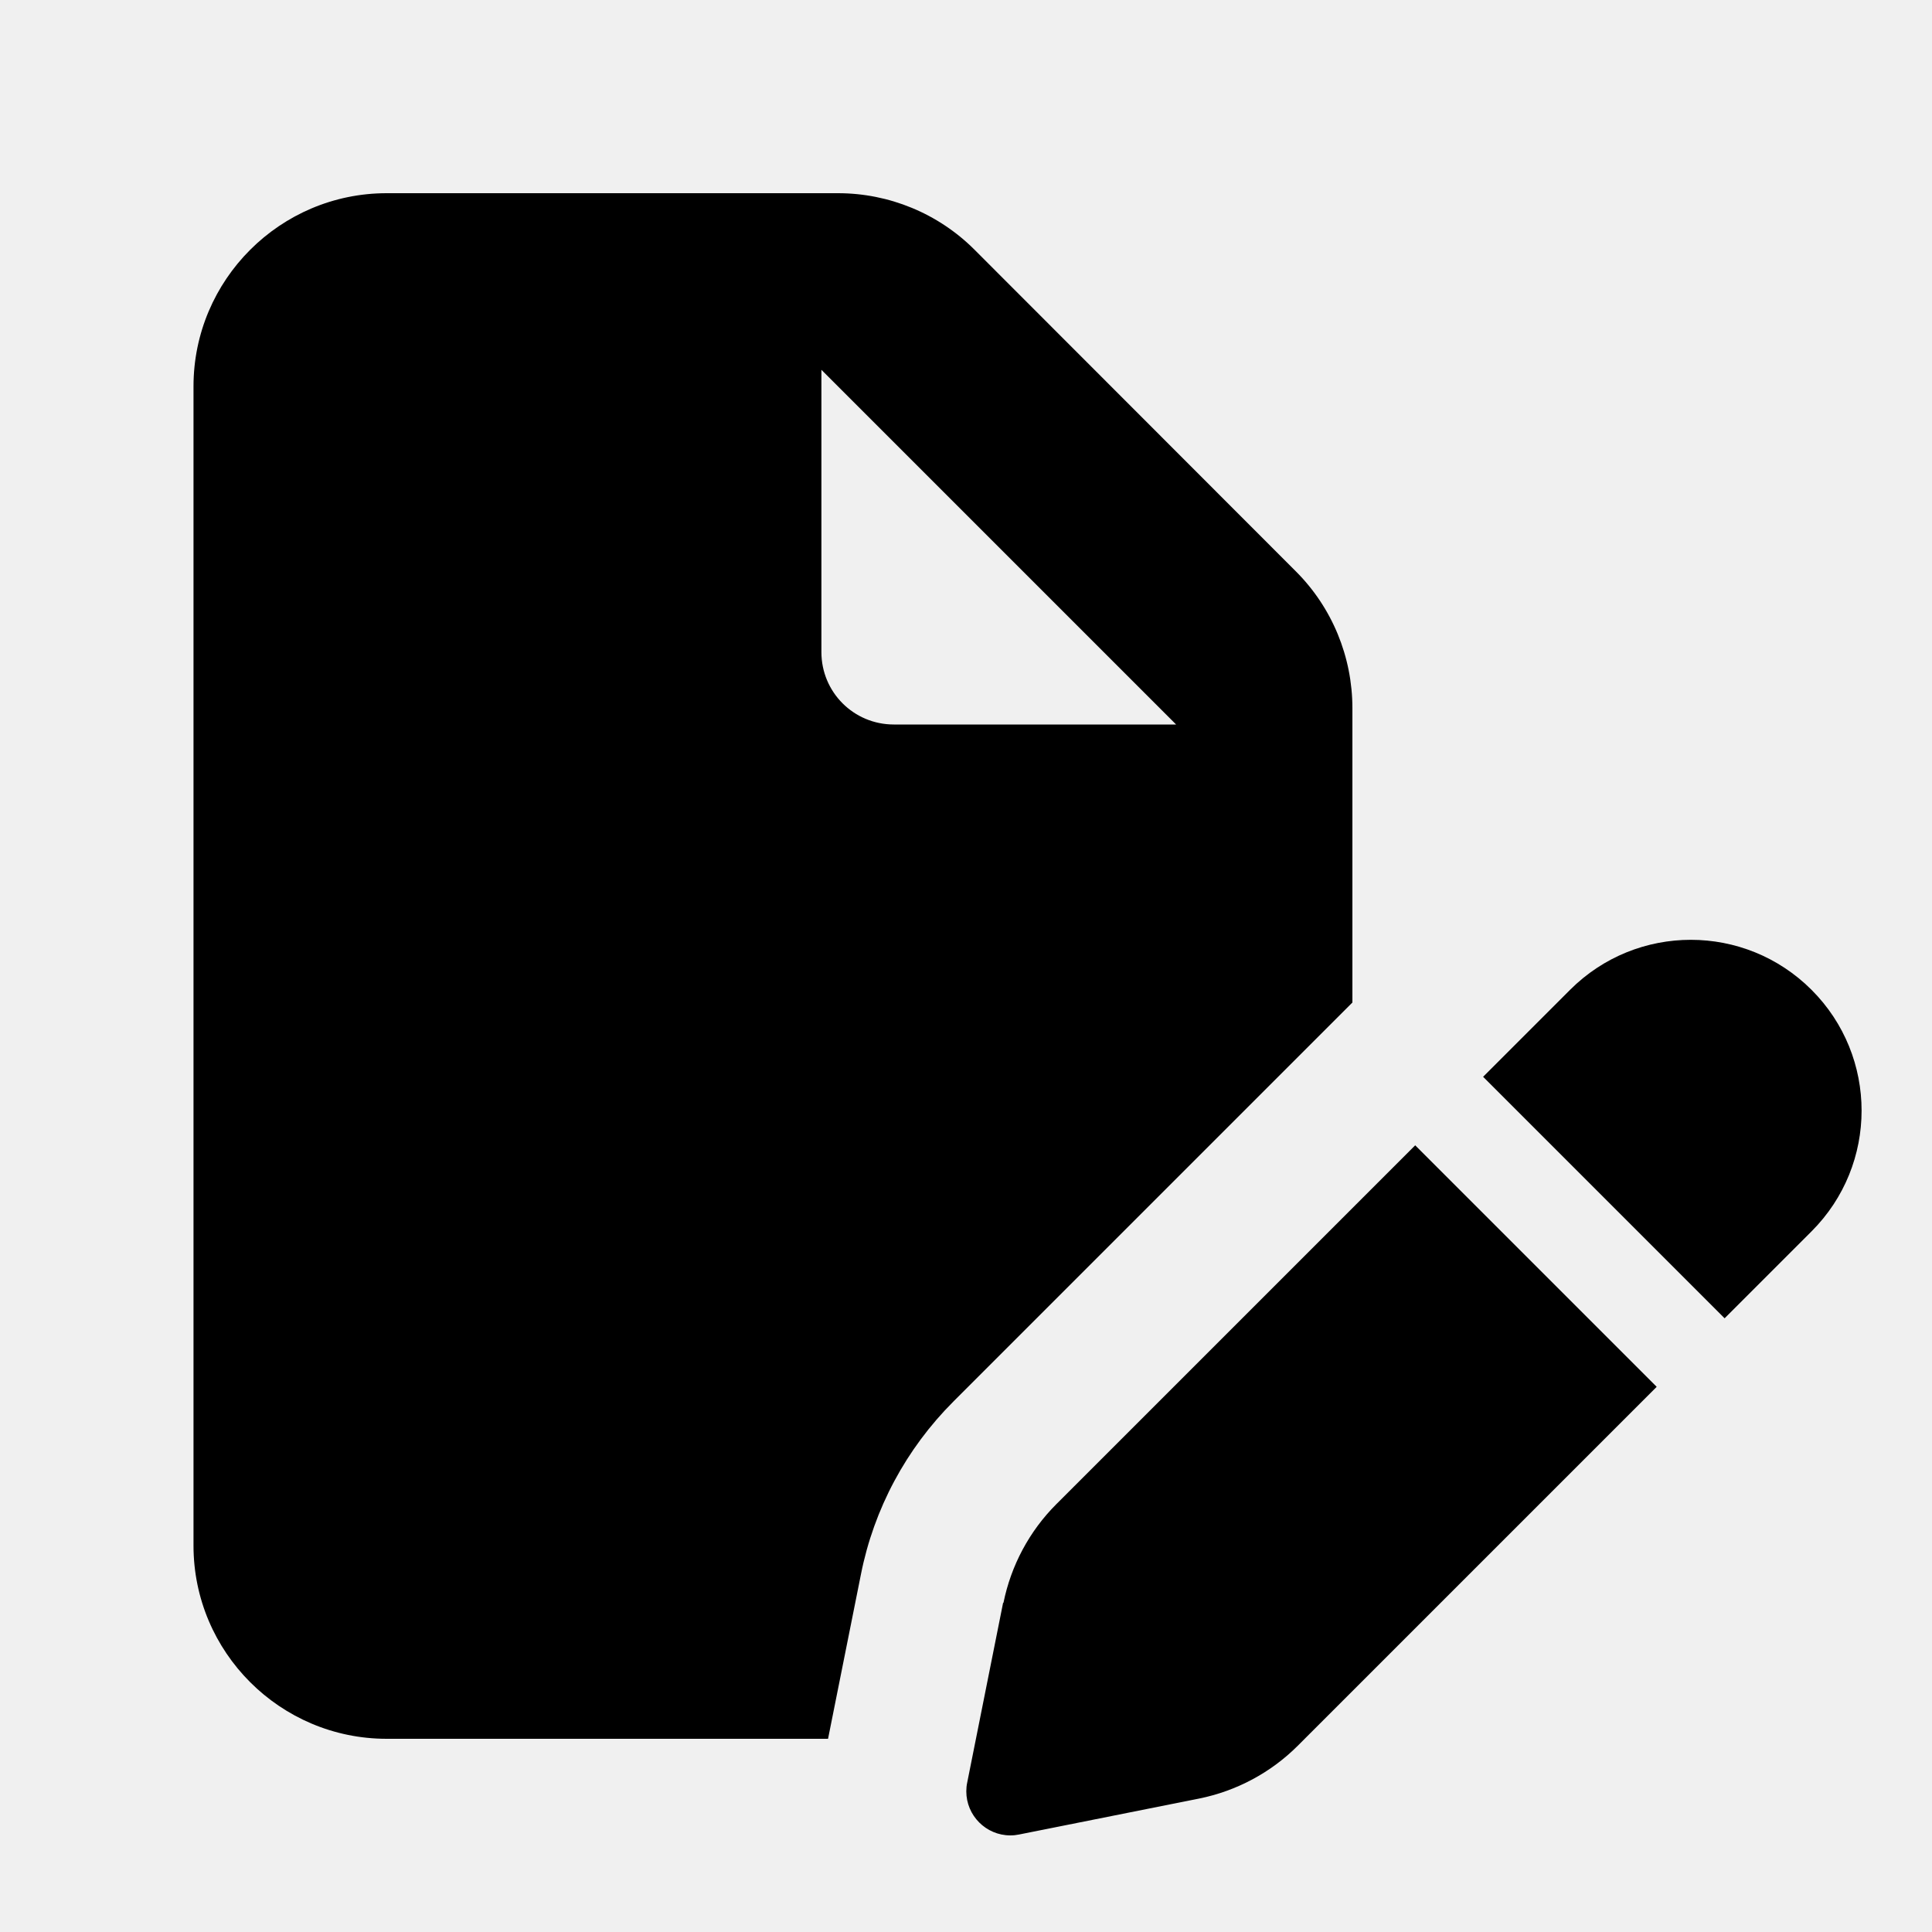
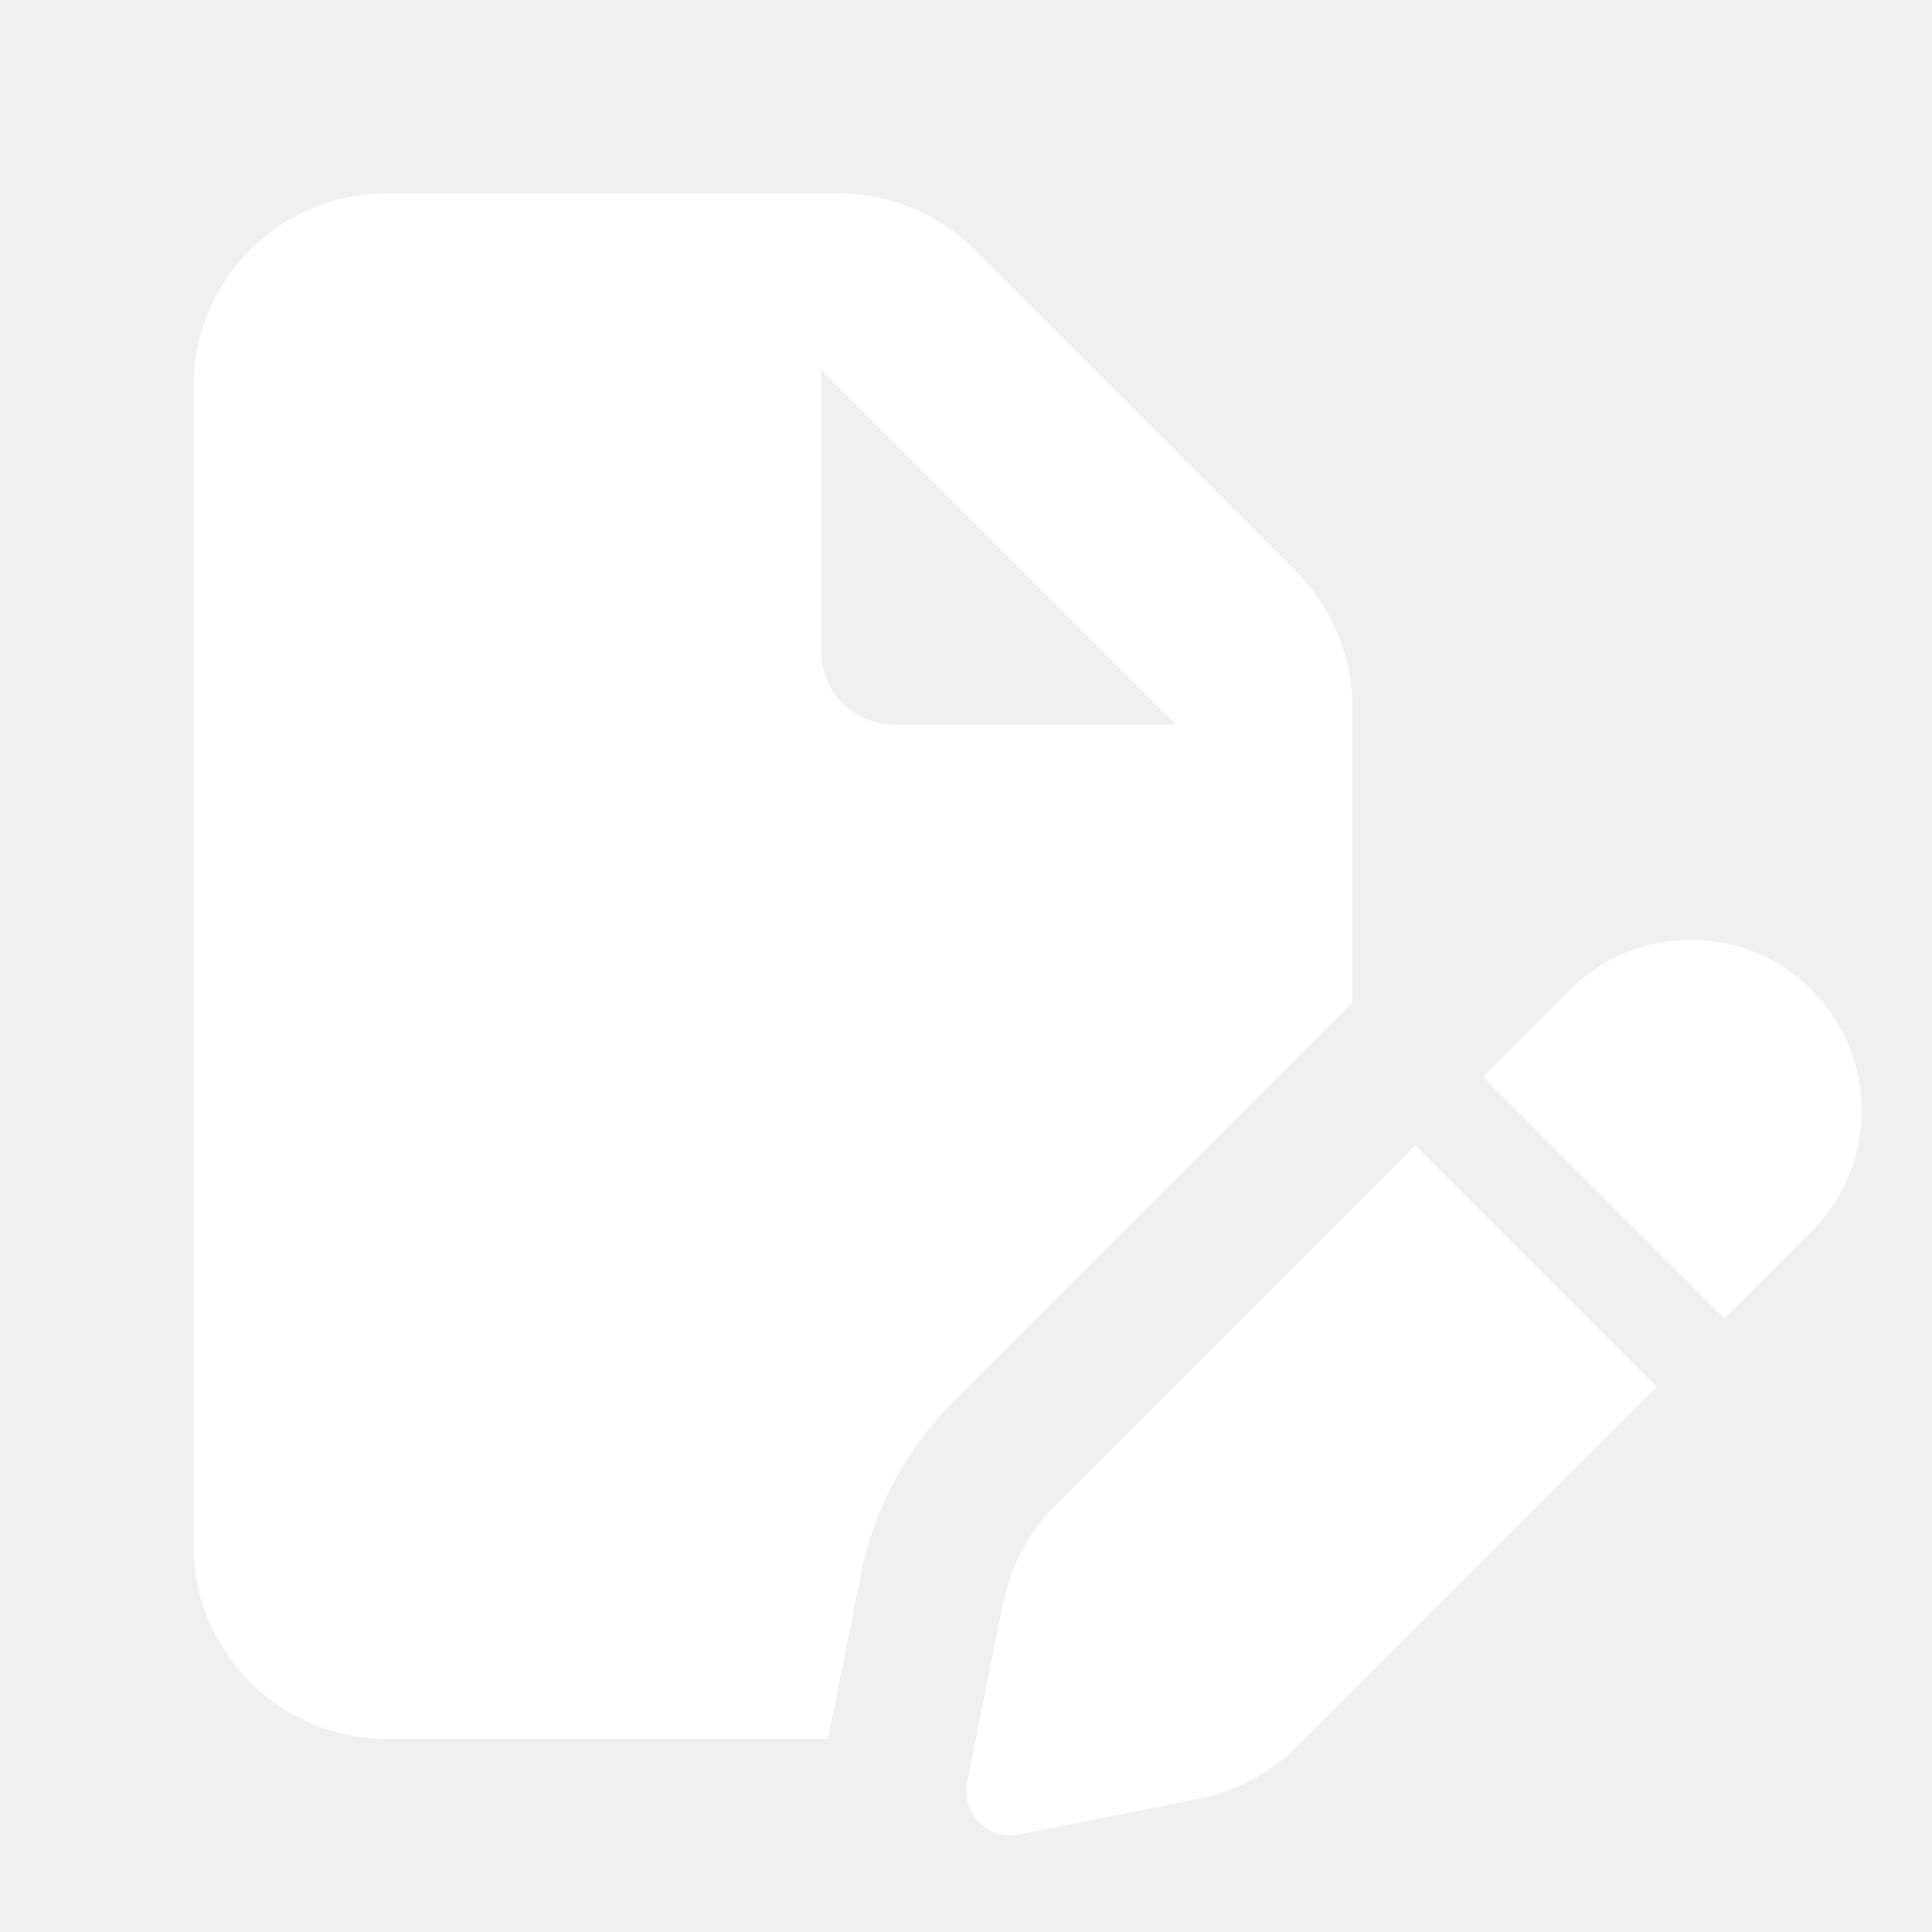
<svg xmlns="http://www.w3.org/2000/svg" viewBox="0 0 640 640">
-   <path d="M128.1 64C92.8 64 64.1 92.7 64.1 128L64.1 512C64.1 547.3 92.8 576 128.1 576L274.3 576L285.2 521.5C289.5 499.8 300.2 479.9 315.8 464.3L448 332.1L448 234.6C448 217.6 441.3 201.3 429.3 189.3L322.8 82.7C310.8 70.7 294.5 64 277.6 64L128.1 64zM389.6 240L296.1 240C282.8 240 272.1 229.3 272.1 216L272.1 122.5L389.6 240zM332.3 530.9L320.4 590.5C320.2 591.4 320.1 592.4 320.1 593.4C320.1 601.4 326.6 608 334.7 608C335.7 608 336.6 607.9 337.6 607.7L397.2 595.8C409.6 593.3 421 587.2 429.9 578.3L548.8 459.4L468.8 379.4L349.9 498.3C341 507.2 334.9 518.6 332.4 531zM600.1 407.9C622.2 385.8 622.2 350 600.1 327.9C578 305.8 542.2 305.8 520.1 327.9L491.3 356.7L571.3 436.7L600.1 407.9z" />
+   <path fill="#FFF" d="M128.1 64C92.8 64 64.1 92.7 64.1 128L64.1 512C64.1 547.3 92.8 576 128.1 576L274.3 576L285.2 521.5C289.5 499.8 300.2 479.9 315.8 464.3L448 332.1L448 234.6C448 217.6 441.3 201.3 429.3 189.3L322.8 82.7C310.8 70.7 294.5 64 277.6 64L128.1 64zM389.6 240L296.1 240C282.8 240 272.1 229.3 272.1 216L272.1 122.5L389.6 240zM332.3 530.9L320.4 590.5C320.2 591.4 320.1 592.4 320.1 593.4C320.1 601.4 326.6 608 334.7 608C335.7 608 336.6 607.9 337.6 607.7L397.2 595.8C409.6 593.3 421 587.2 429.9 578.3L548.8 459.4L468.8 379.4L349.9 498.3C341 507.2 334.9 518.6 332.4 531zM600.1 407.9C622.2 385.8 622.2 350 600.1 327.9C578 305.8 542.2 305.8 520.1 327.9L491.3 356.7L571.3 436.7L600.1 407.9z" />
</svg>
